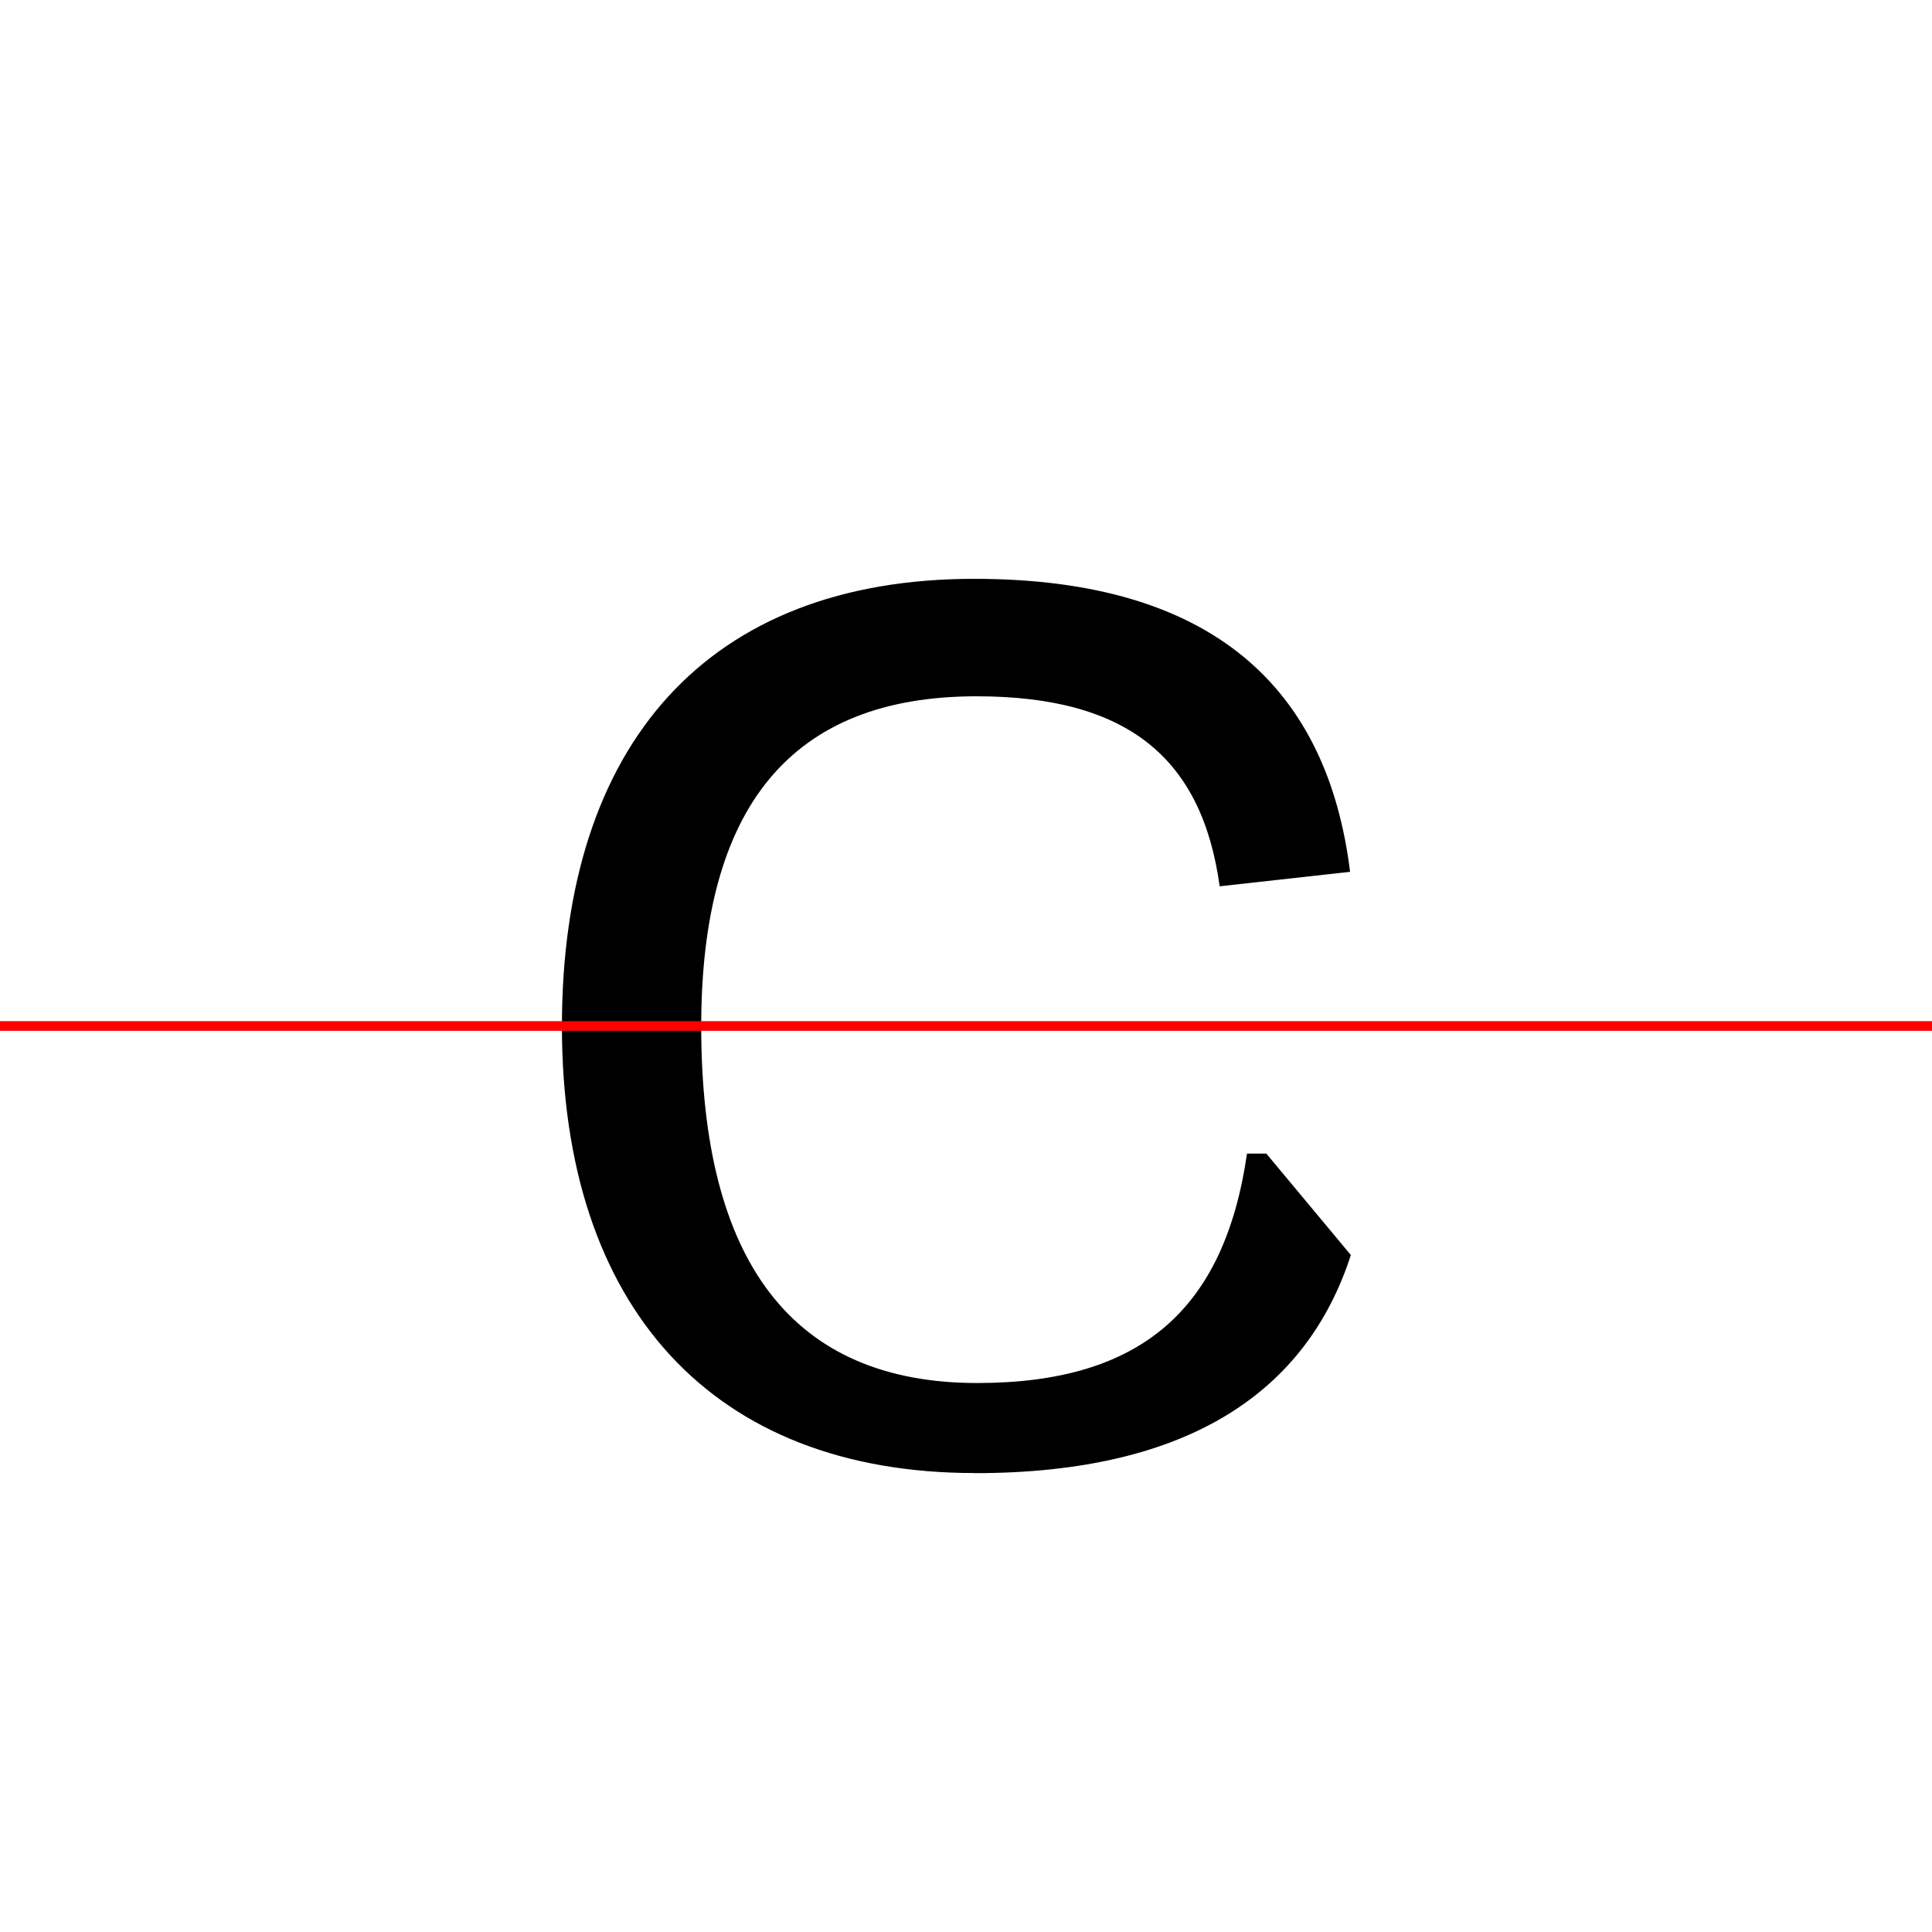
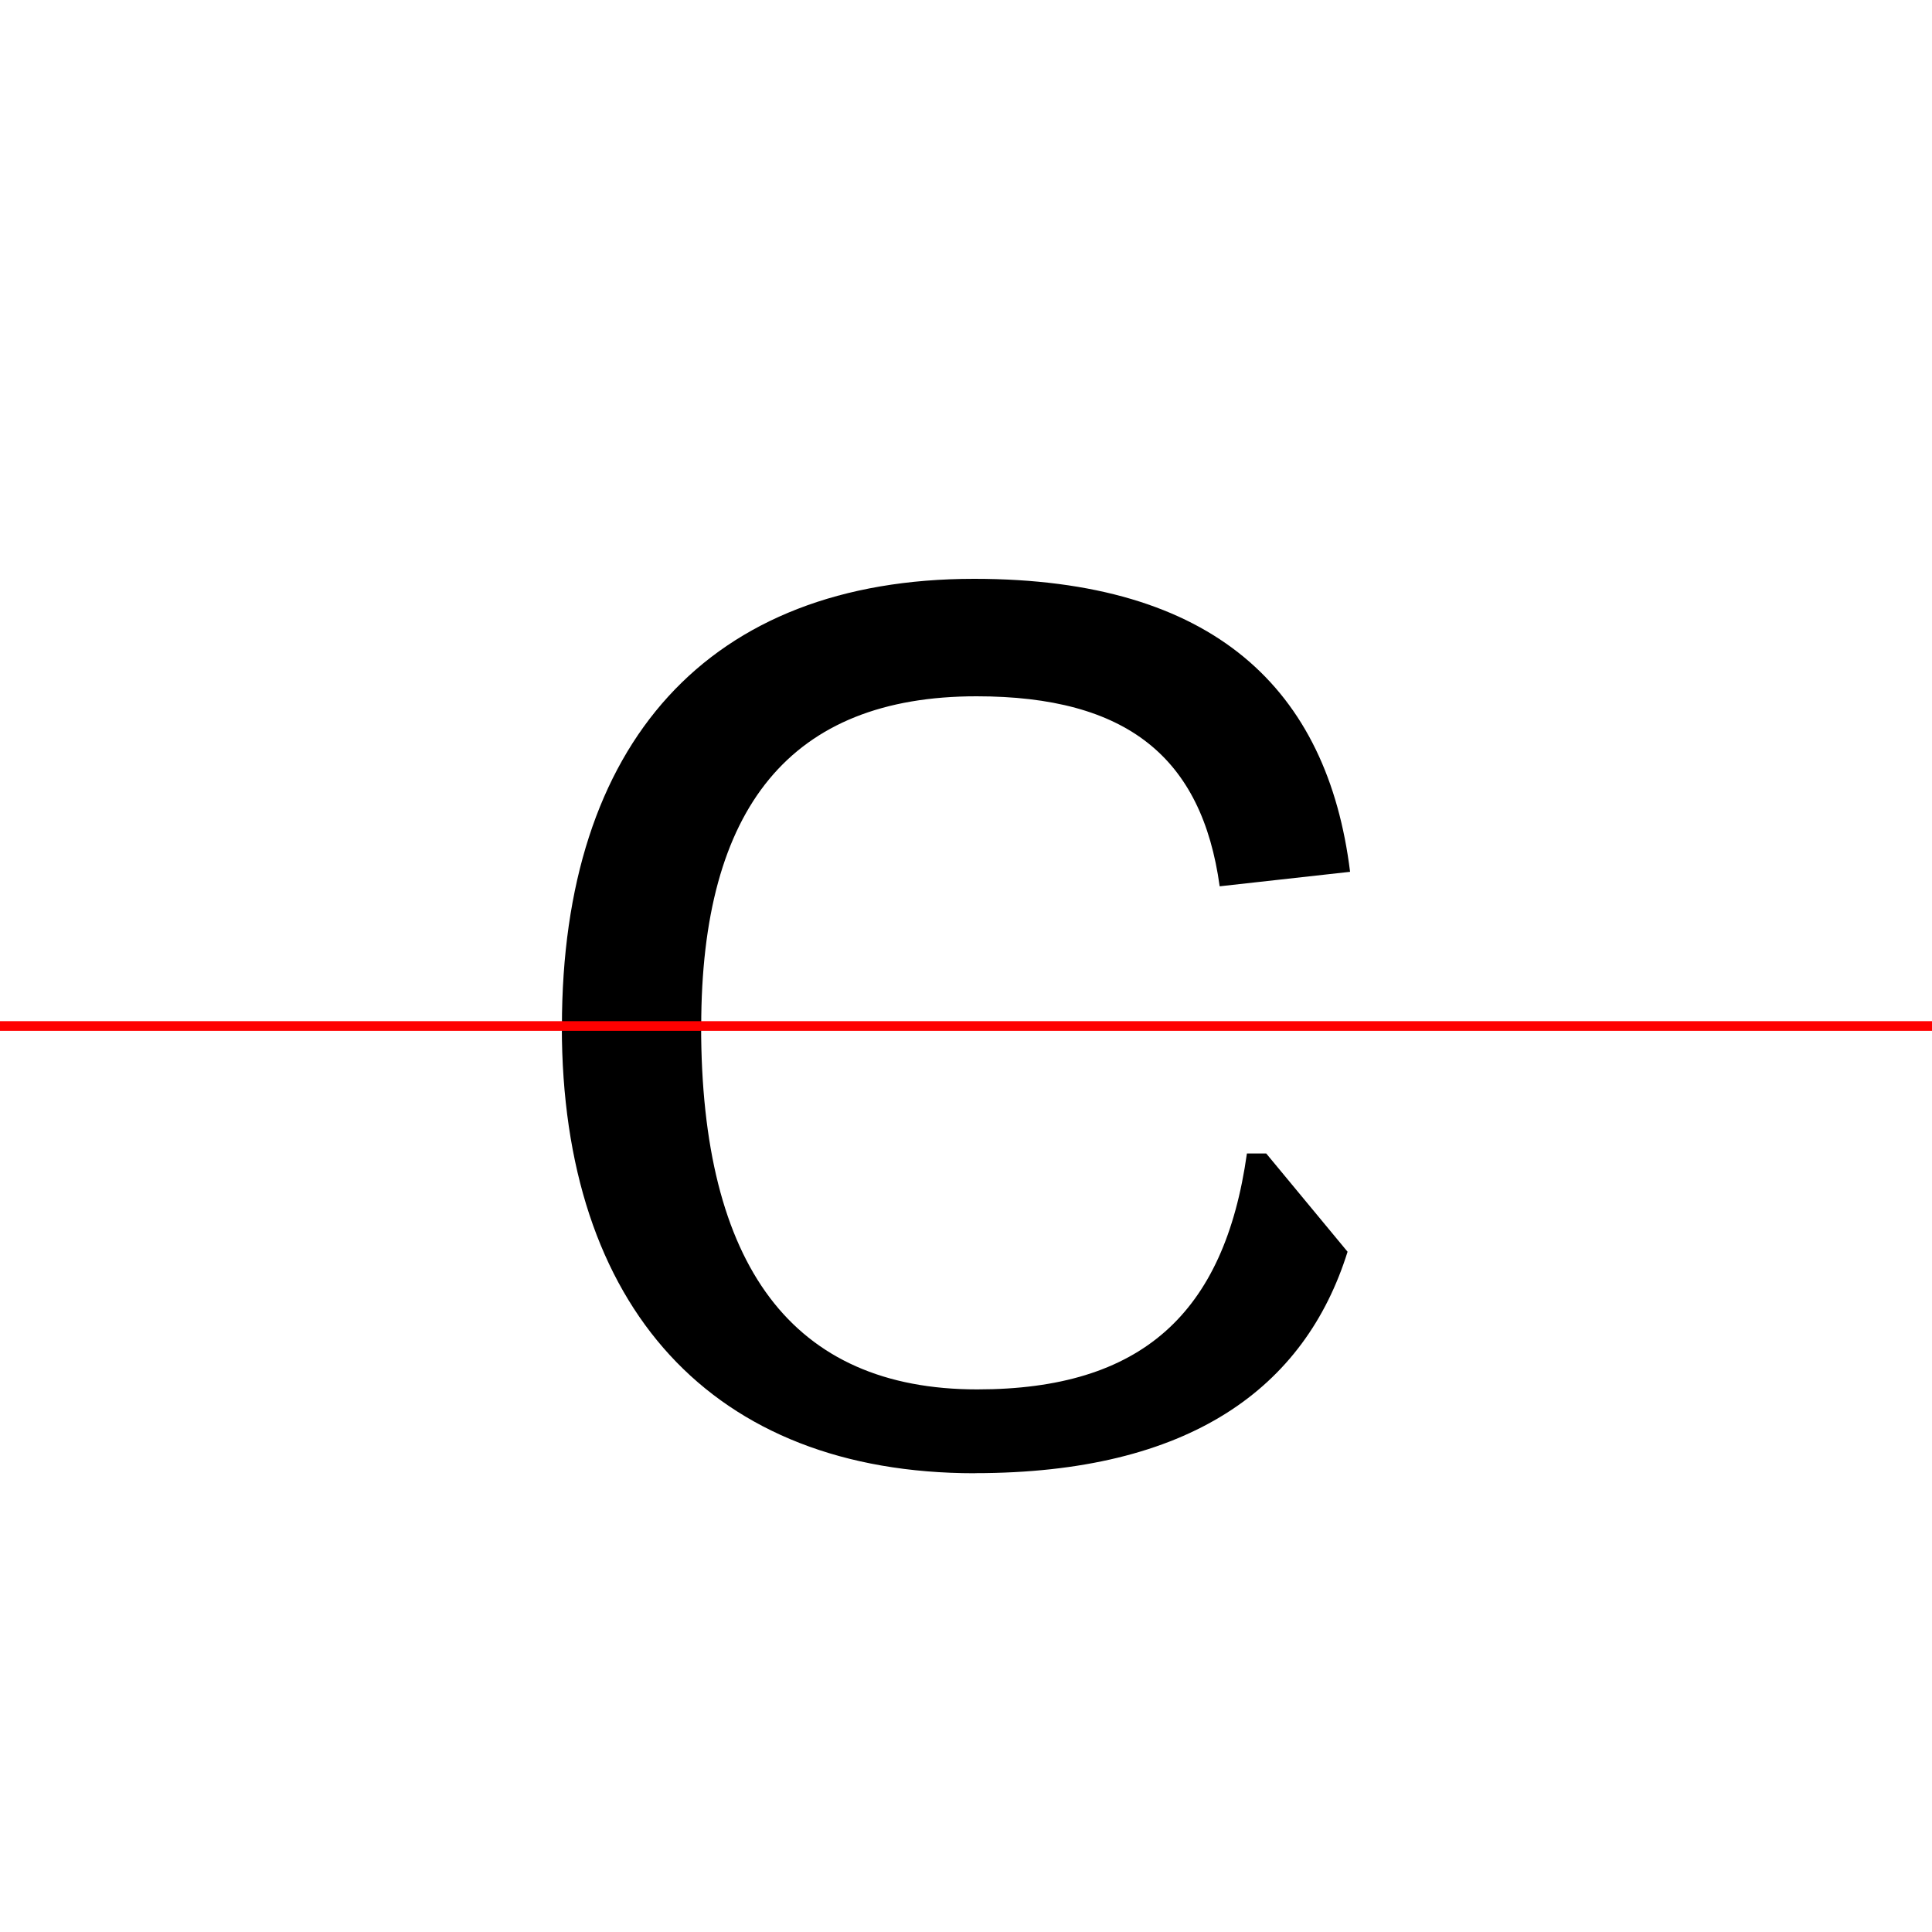
<svg xmlns="http://www.w3.org/2000/svg" width="200" height="200" viewBox="0 0 200 200" version="1.1">
  <path d="M0,0 l200,0 l0,200 l-200,0 Z M0,0" fill="rgb(255,255,255)" transform="matrix(1,0,0,-1,0,200)" />
  <clipPath id="clip67">
    <path clip-rule="evenodd" d="M0,43.79 l200,0 l0,200 l-200,0 Z M0,43.79" transform="matrix(1,0,0,-1,0,150)" />
  </clipPath>
  <g clip-path="url(#clip67)">
    <path d="M100.92,-2.5 c24.33,0,36.92,11.33,39.08,30.25 l-13.5,1.5 c-2.0,-13.0,-9.5,-19.67,-25.33,-19.67 c-19.17,0,-28.58,11.67,-28.58,34.17 c0,22.67,9.25,34.17,28.5,34.17 c15.58,0,23.33,-6.33,25.17,-19.67 l13.5,1.5 c-2.33,18.83,-14.0,30.33,-38.92,30.33 c-27.5,0,-42.67,-17.0,-42.67,-46.33 c0,-29.08,15.58,-46.25,42.75,-46.25 Z M100.92,-2.5" fill="rgb(0,0,0)" transform="matrix(1,0,0,-1,0,150)" />
  </g>
  <clipPath id="clip68">
    <path clip-rule="evenodd" d="M0,-50 l200,0 l0,93.79 l-200,0 Z M0,-50" transform="matrix(1,0,0,-1,0,150)" />
  </clipPath>
  <g clip-path="url(#clip68)">
-     <path d="M100.92,-2.5 c22.42,0,34.42,8.67,38.92,22.58 l-8.75,10.5 l-2.0,0 c-2.33,-16.08,-10.92,-23.75,-27.92,-23.75 c-19.17,0,-28.58,12.58,-28.58,36.92 c0,24.5,9.25,36.92,28.5,36.92 c16.58,0,25.25,-7.25,27.5,-23.0 l2.0,0 l8.75,9.42 c-4.58,14.08,-15.92,23.0,-38.5,23.0 c-27.5,0,-42.67,-17.0,-42.67,-46.33 c0,-29.08,15.58,-46.25,42.75,-46.25 Z M100.92,-2.5" fill="rgb(0,0,0)" transform="matrix(1,0,0,-1,0,150)" />
+     <path d="M100.92,-2.5 c22.25,0,34.17,8.83,38.58,22.92 l-8.42,10.17 l-2.0,0 c-2.33,-16.58,-10.92,-24.42,-27.92,-24.42 c-19.17,0,-28.58,12.83,-28.58,37.58 c0,24.92,9.25,37.58,28.5,37.58 c16.58,0,25.25,-7.42,27.5,-23.67 l2.0,0 l8.42,9.08 c-4.5,14.25,-15.75,23.33,-38.17,23.33 c-27.5,0,-42.67,-17.0,-42.67,-46.33 c0,-29.08,15.58,-46.25,42.75,-46.25 Z M100.92,-2.5" fill="rgb(0,0,0)" transform="matrix(1,0,0,-1,0,150)" />
  </g>
  <path d="M0,43.79 l200,0" fill="none" stroke="rgb(255,0,0)" stroke-width="1" transform="matrix(1,0,0,-1,0,150)" />
</svg>
